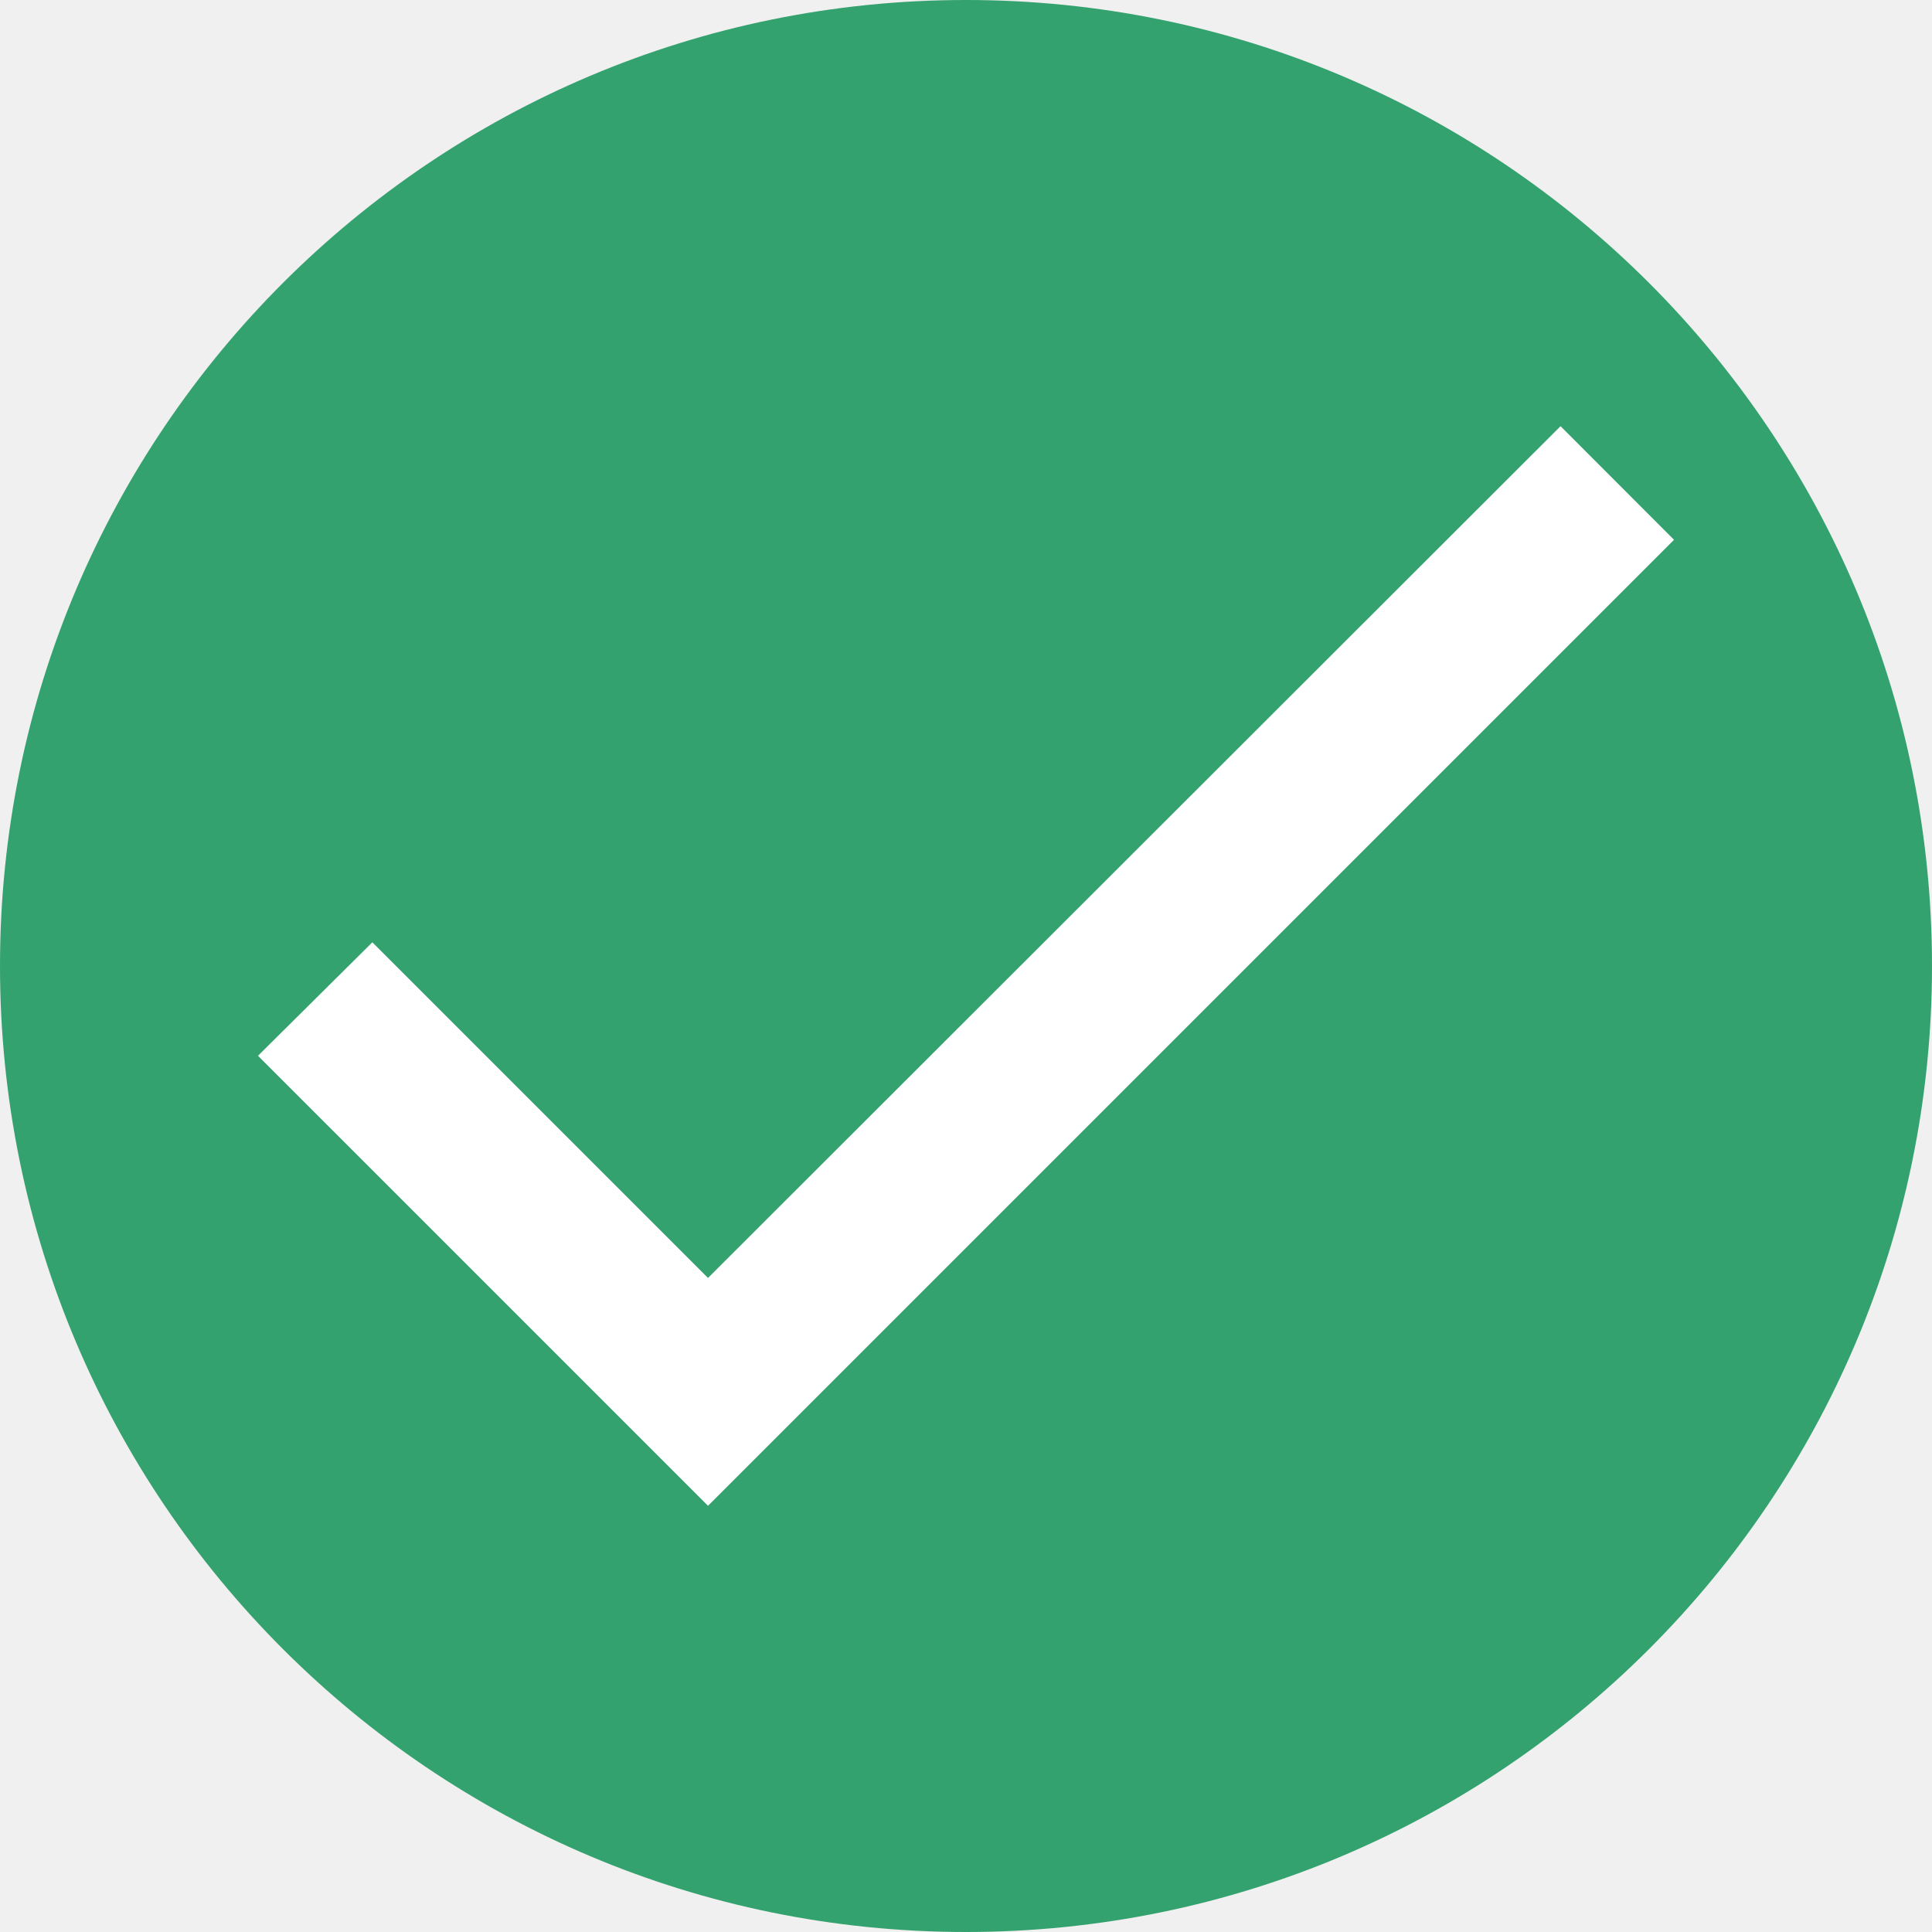
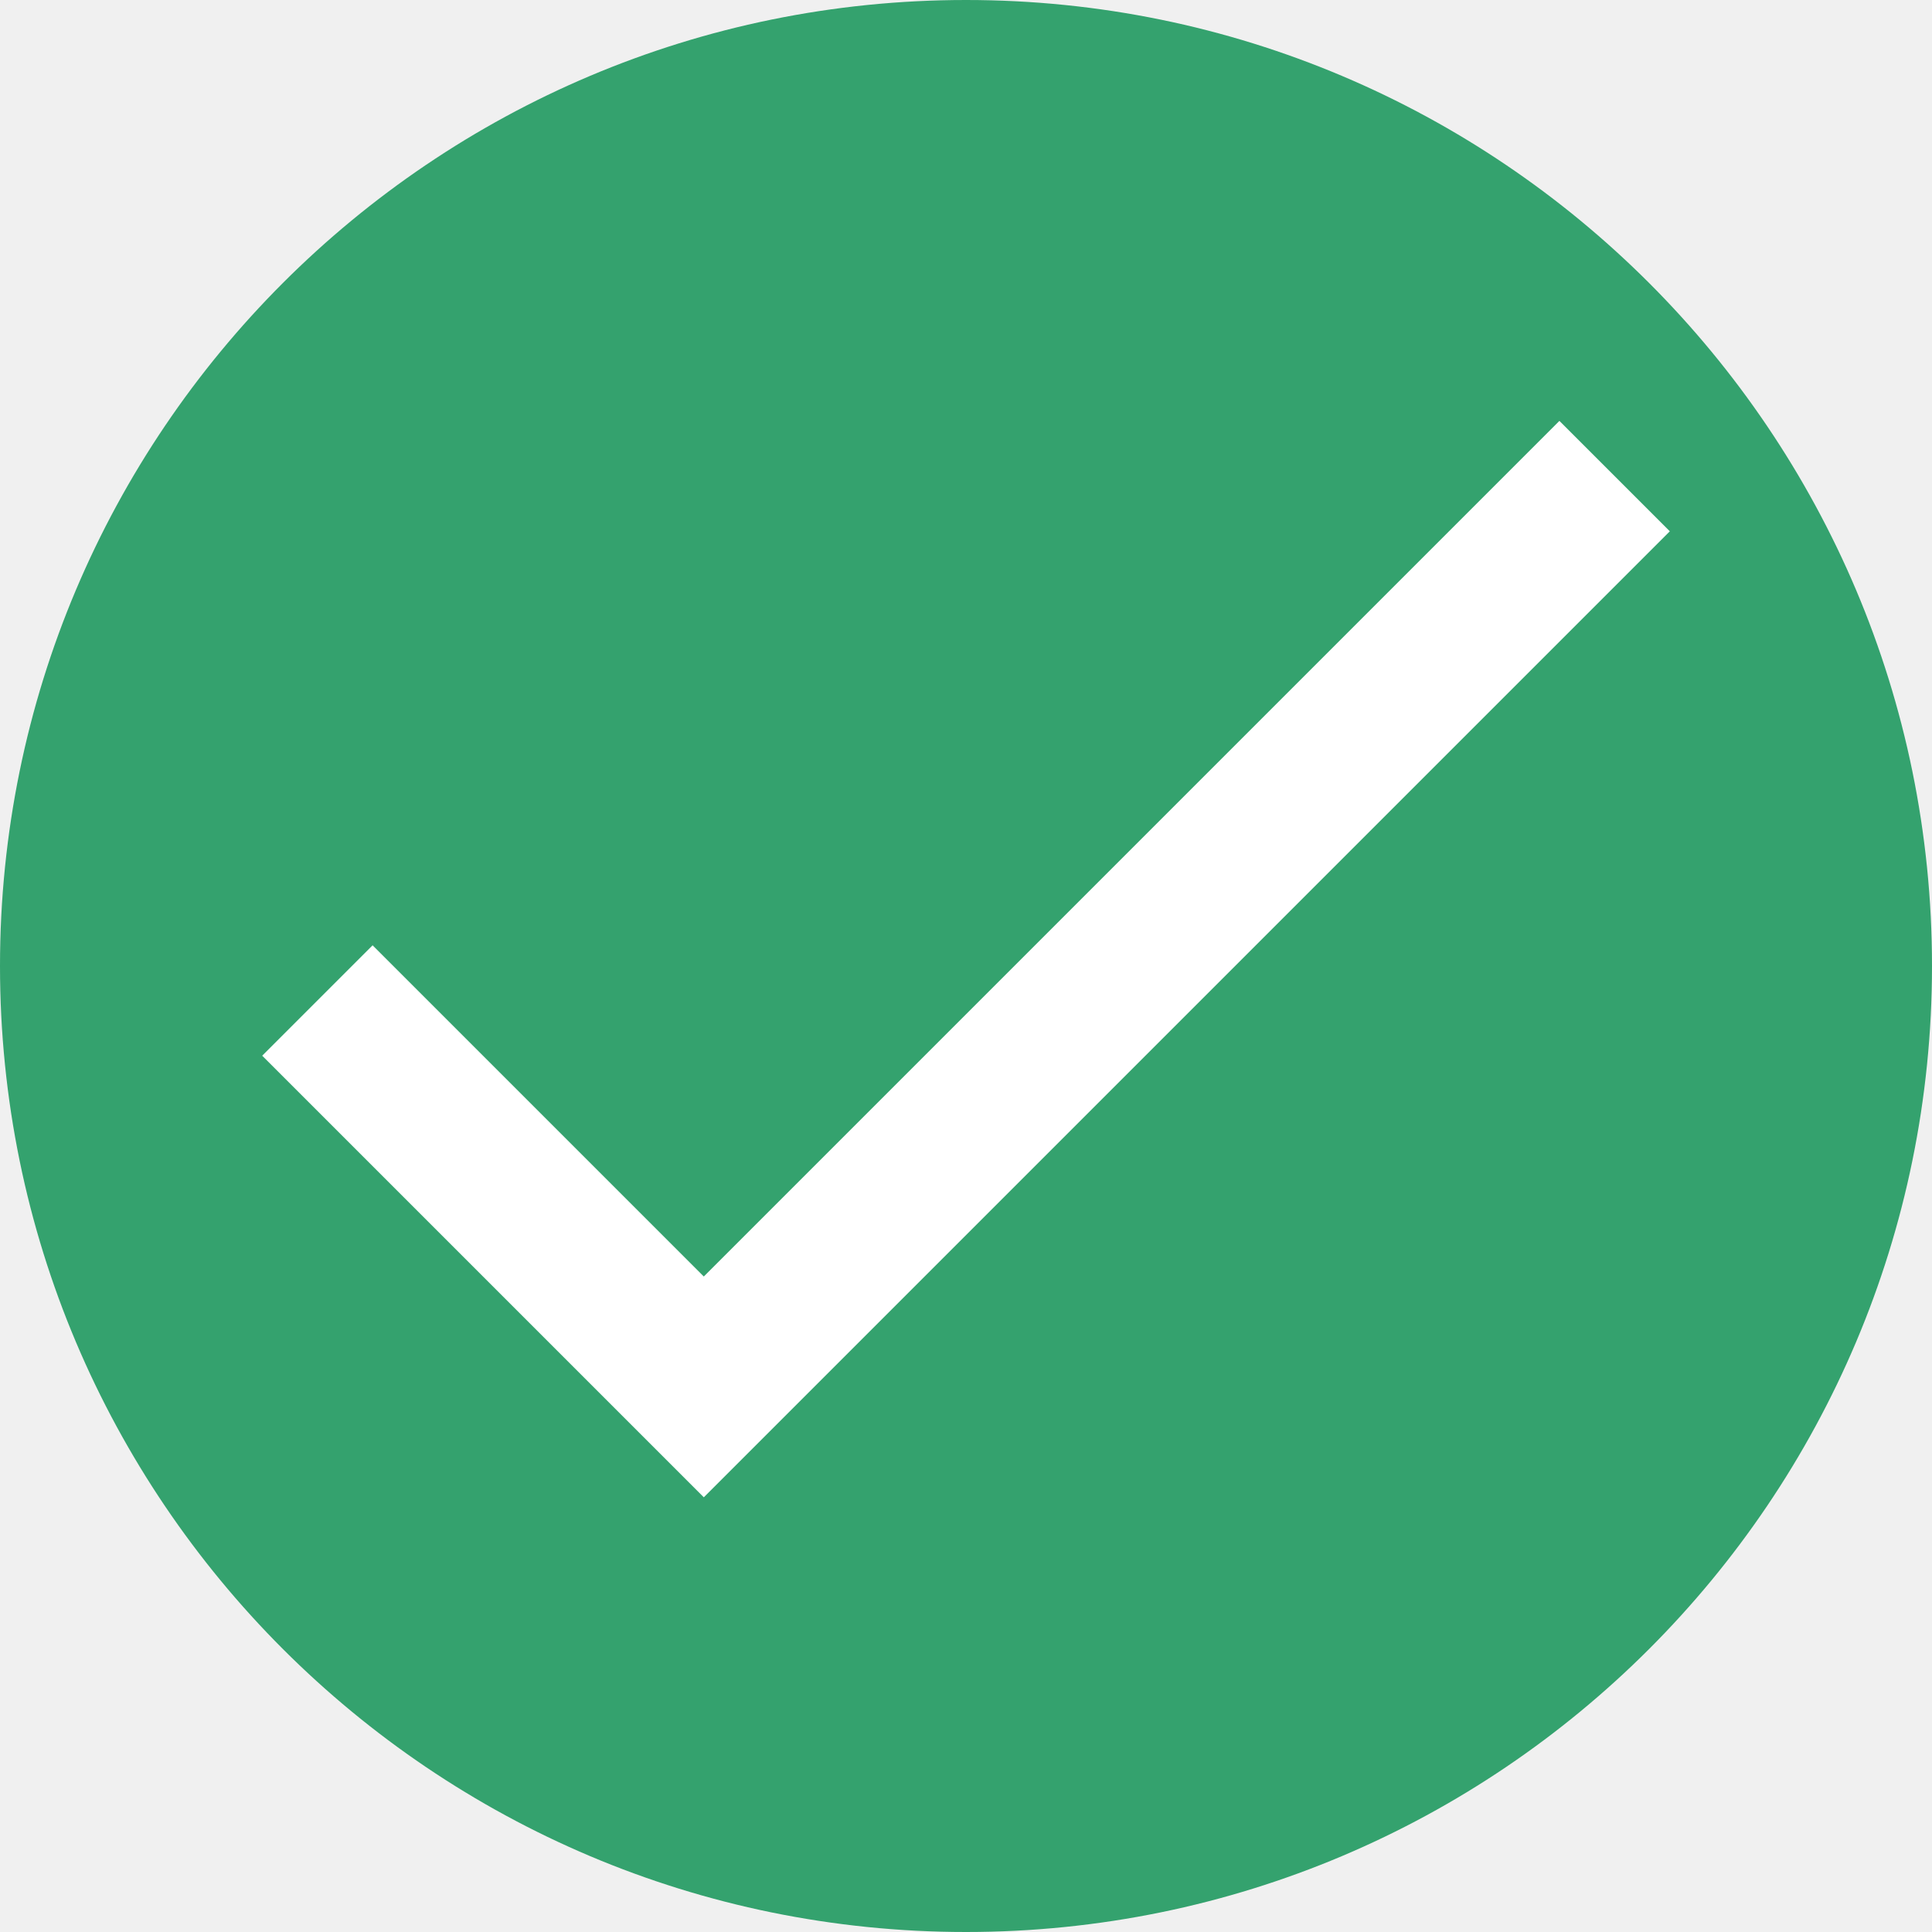
- <svg xmlns="http://www.w3.org/2000/svg" width="15" height="15" viewBox="0 0 15 15" fill="none">
-   <circle cx="7.5" cy="7.5" r="7.5" fill="#34A26E" />
-   <path d="M5.497 9.922L2.891 7.316L2.003 8.197L5.497 11.691L12.997 4.191L12.116 3.309L5.497 9.922Z" fill="white" />
+ <svg xmlns="http://www.w3.org/2000/svg" width="14" height="14" viewBox="0 0 14 14" fill="none">
+   <circle cx="7" cy="7" r="7" fill="#34A26E" />
+   <path d="M5.1 9.25L2.7 6.85L1.9 7.65L5.1 10.85L12.1 3.85L11.3 3.05L5.1 9.25Z" fill="white" />
</svg>
